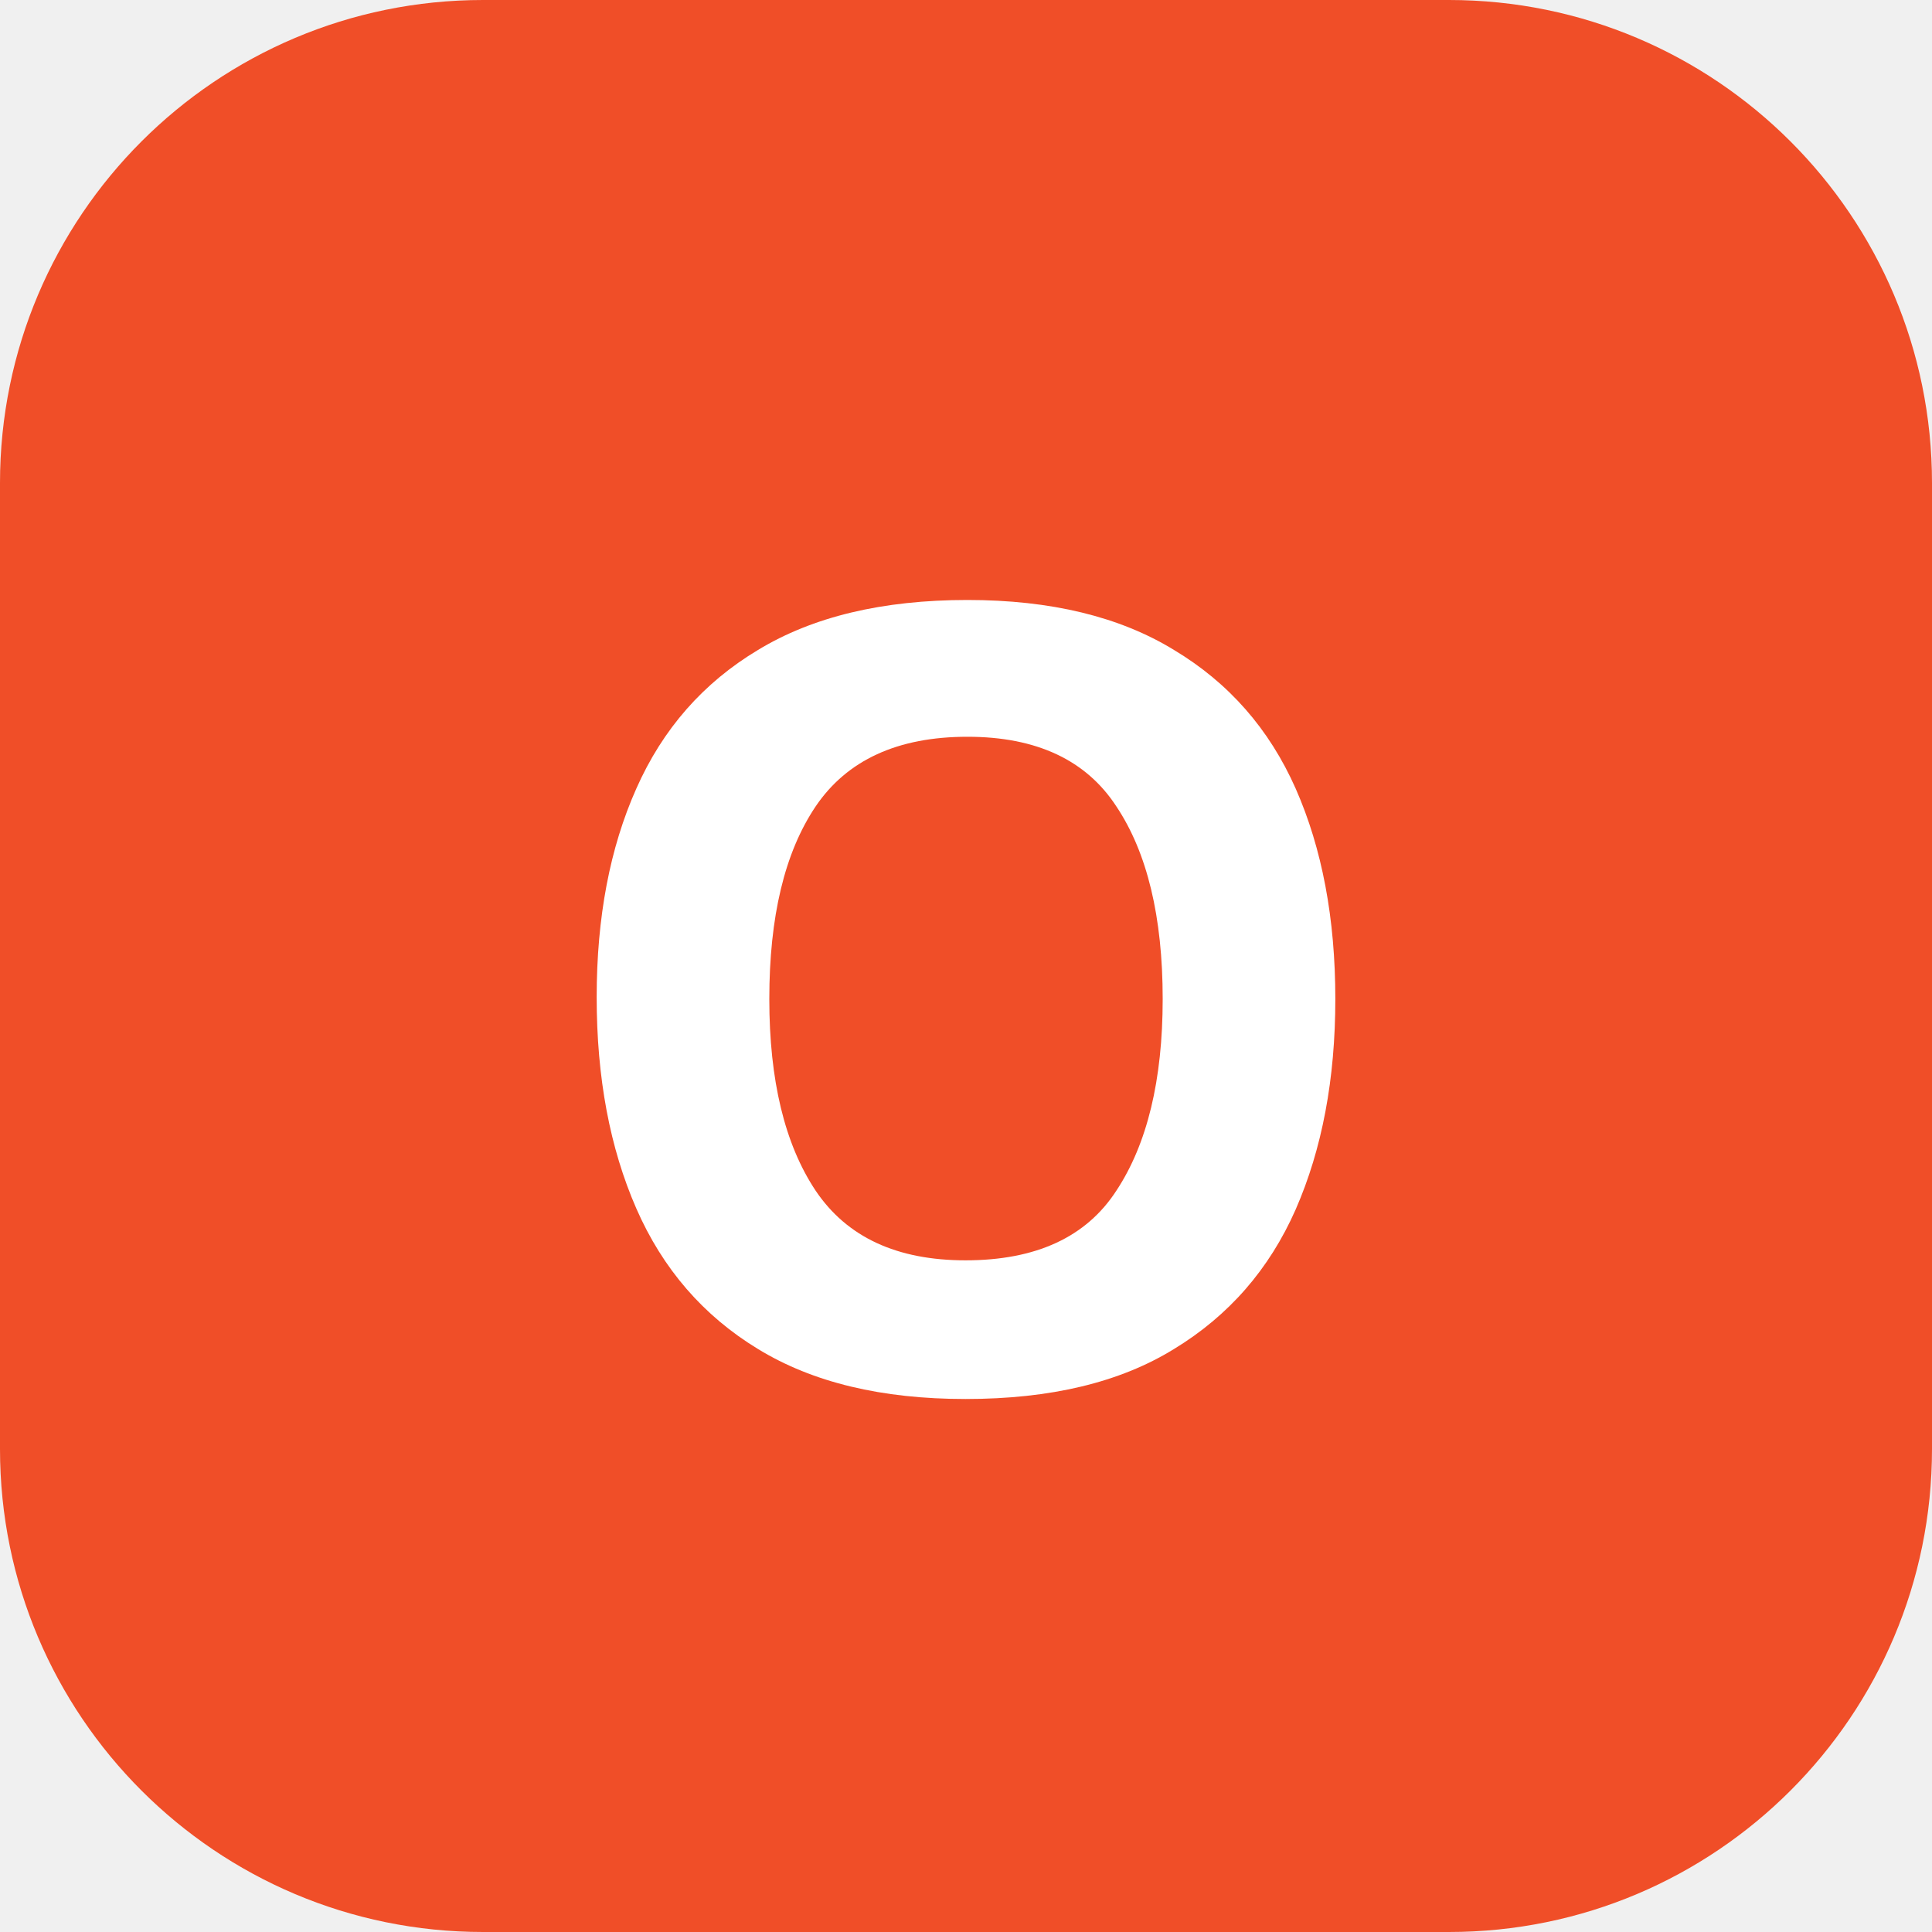
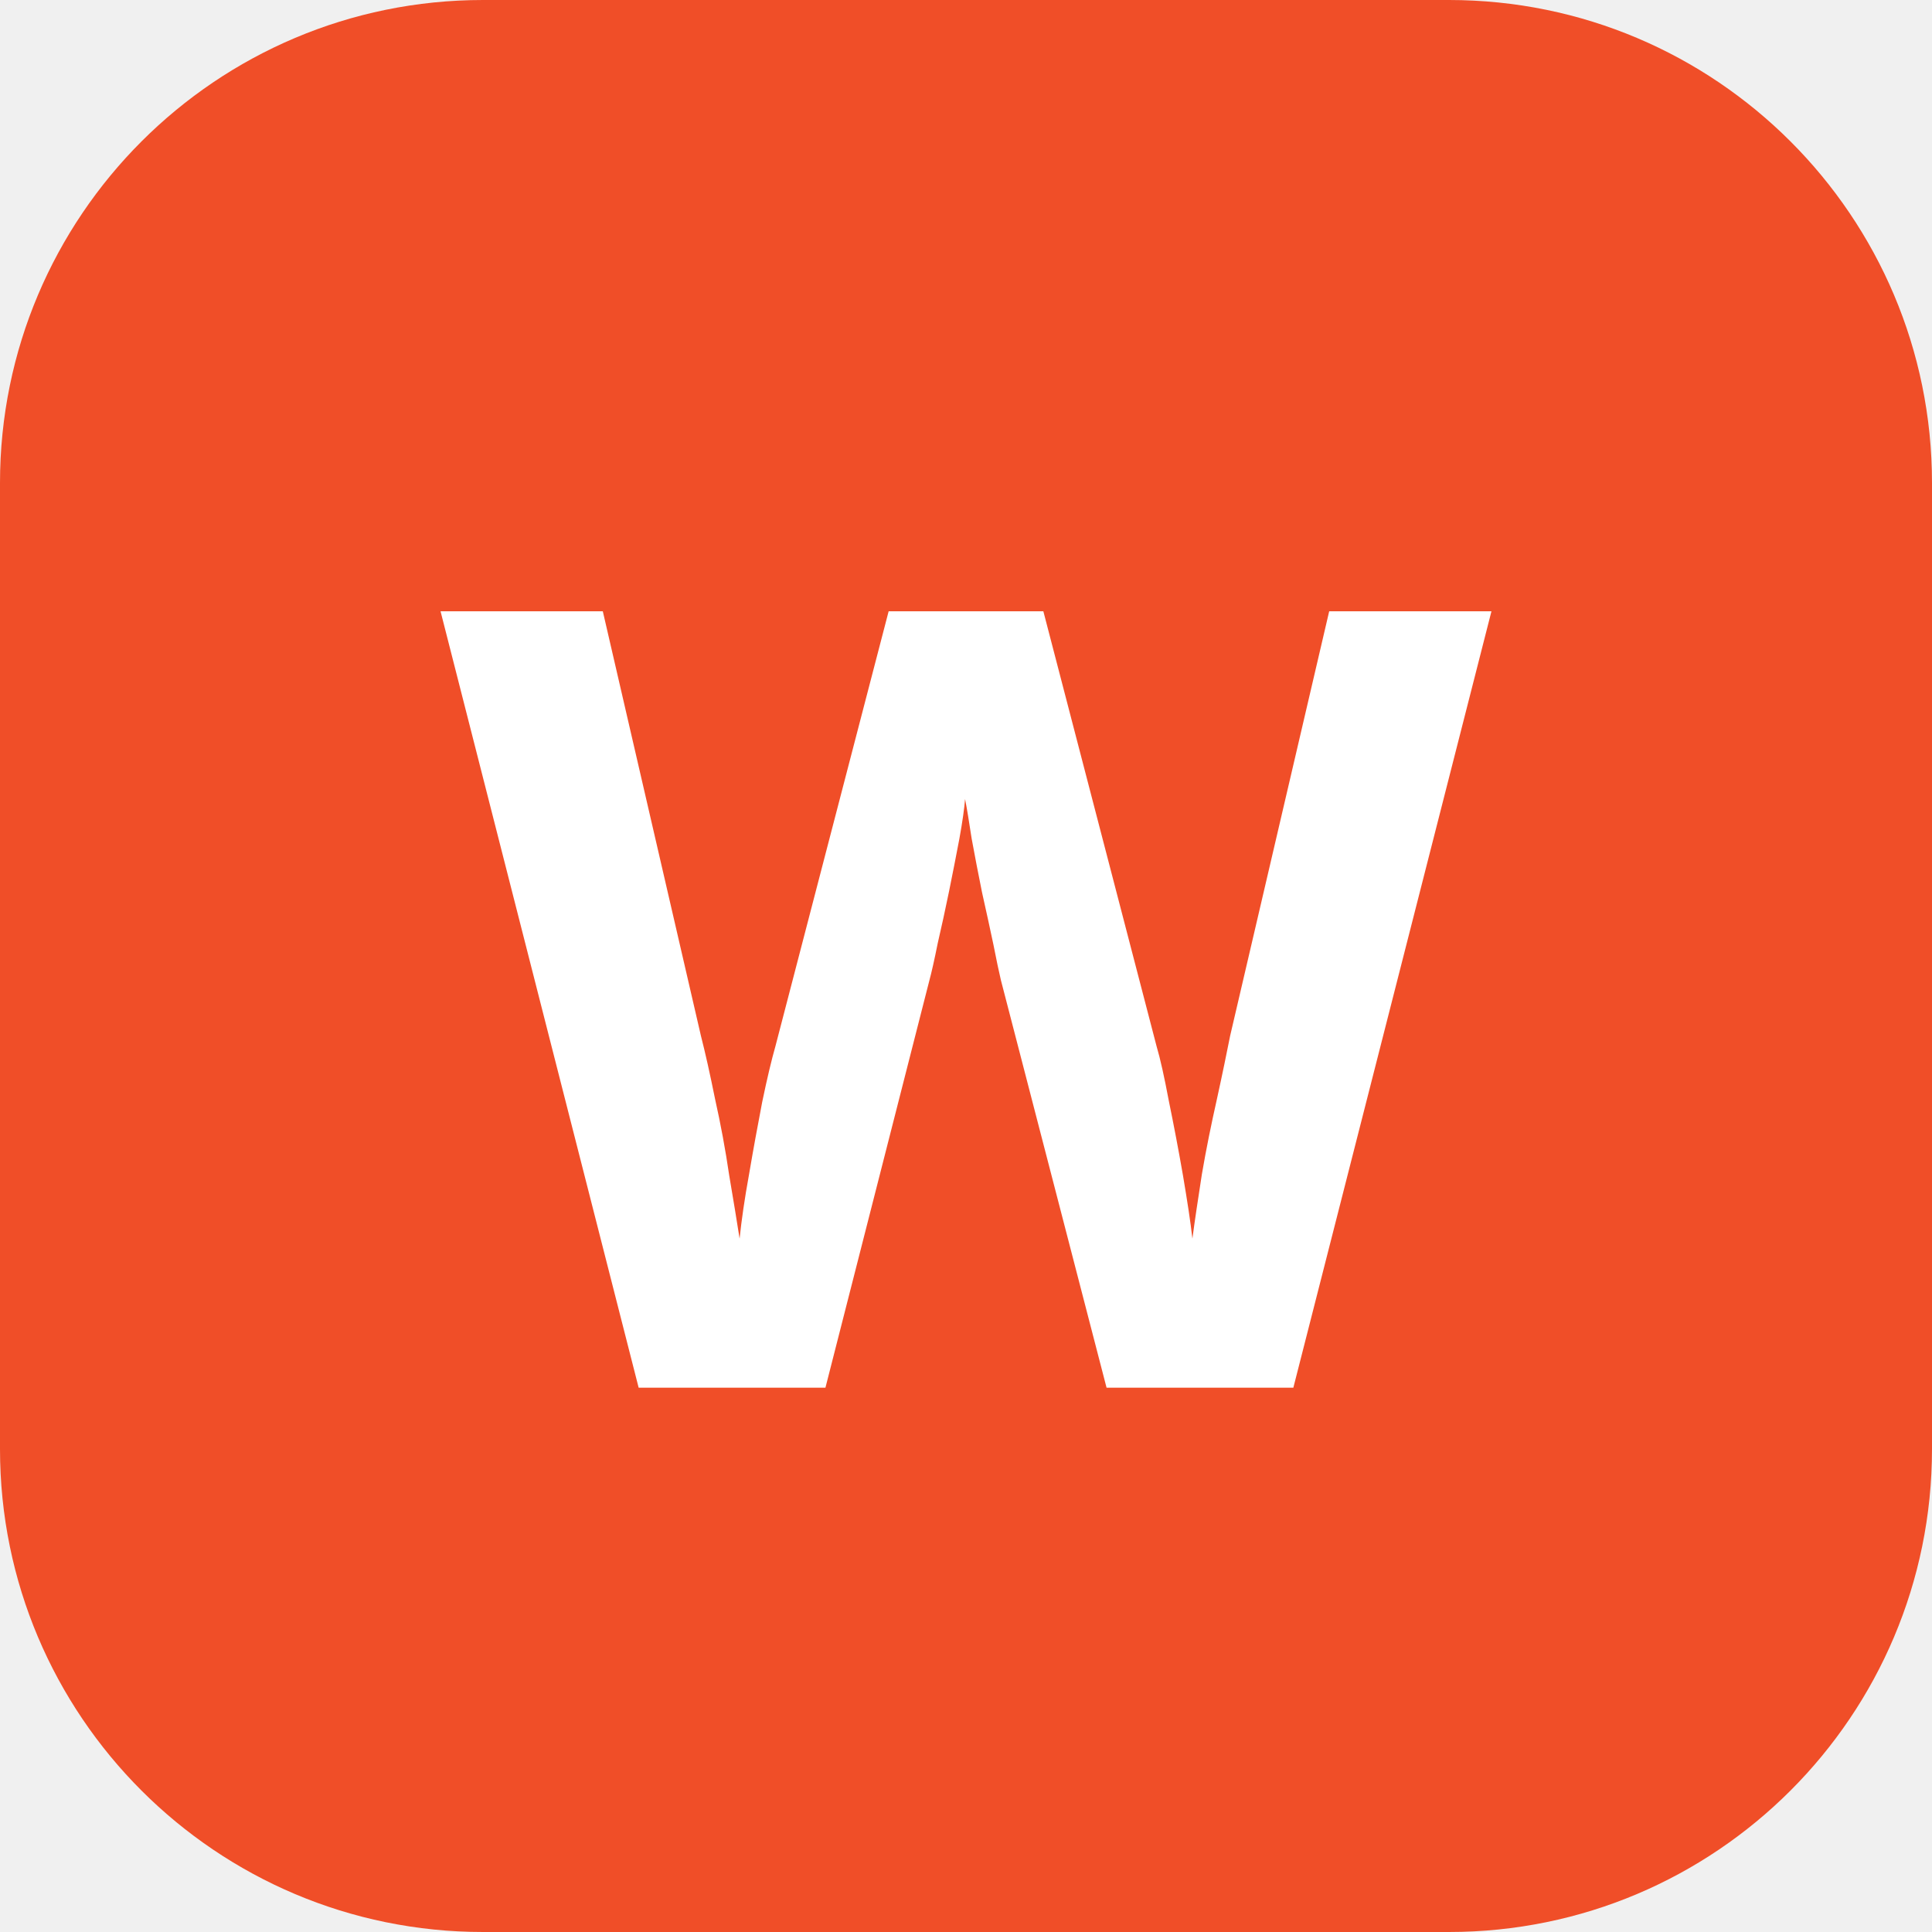
<svg xmlns="http://www.w3.org/2000/svg" viewBox="0 0 32 32">
  <rect width="32" height="32" rx="8" fill="#F04E28" />
-   <text x="50%" y="50%" dominant-baseline="central" text-anchor="middle" font-family="Poppins,sans-serif" font-weight="700" font-size="18" fill="white">O</text>
+   <text x="50%" y="50%" dominant-baseline="central" text-anchor="middle" font-family="Poppins,sans-serif" font-weight="700" font-size="18" fill="white">W</text>
</svg>
